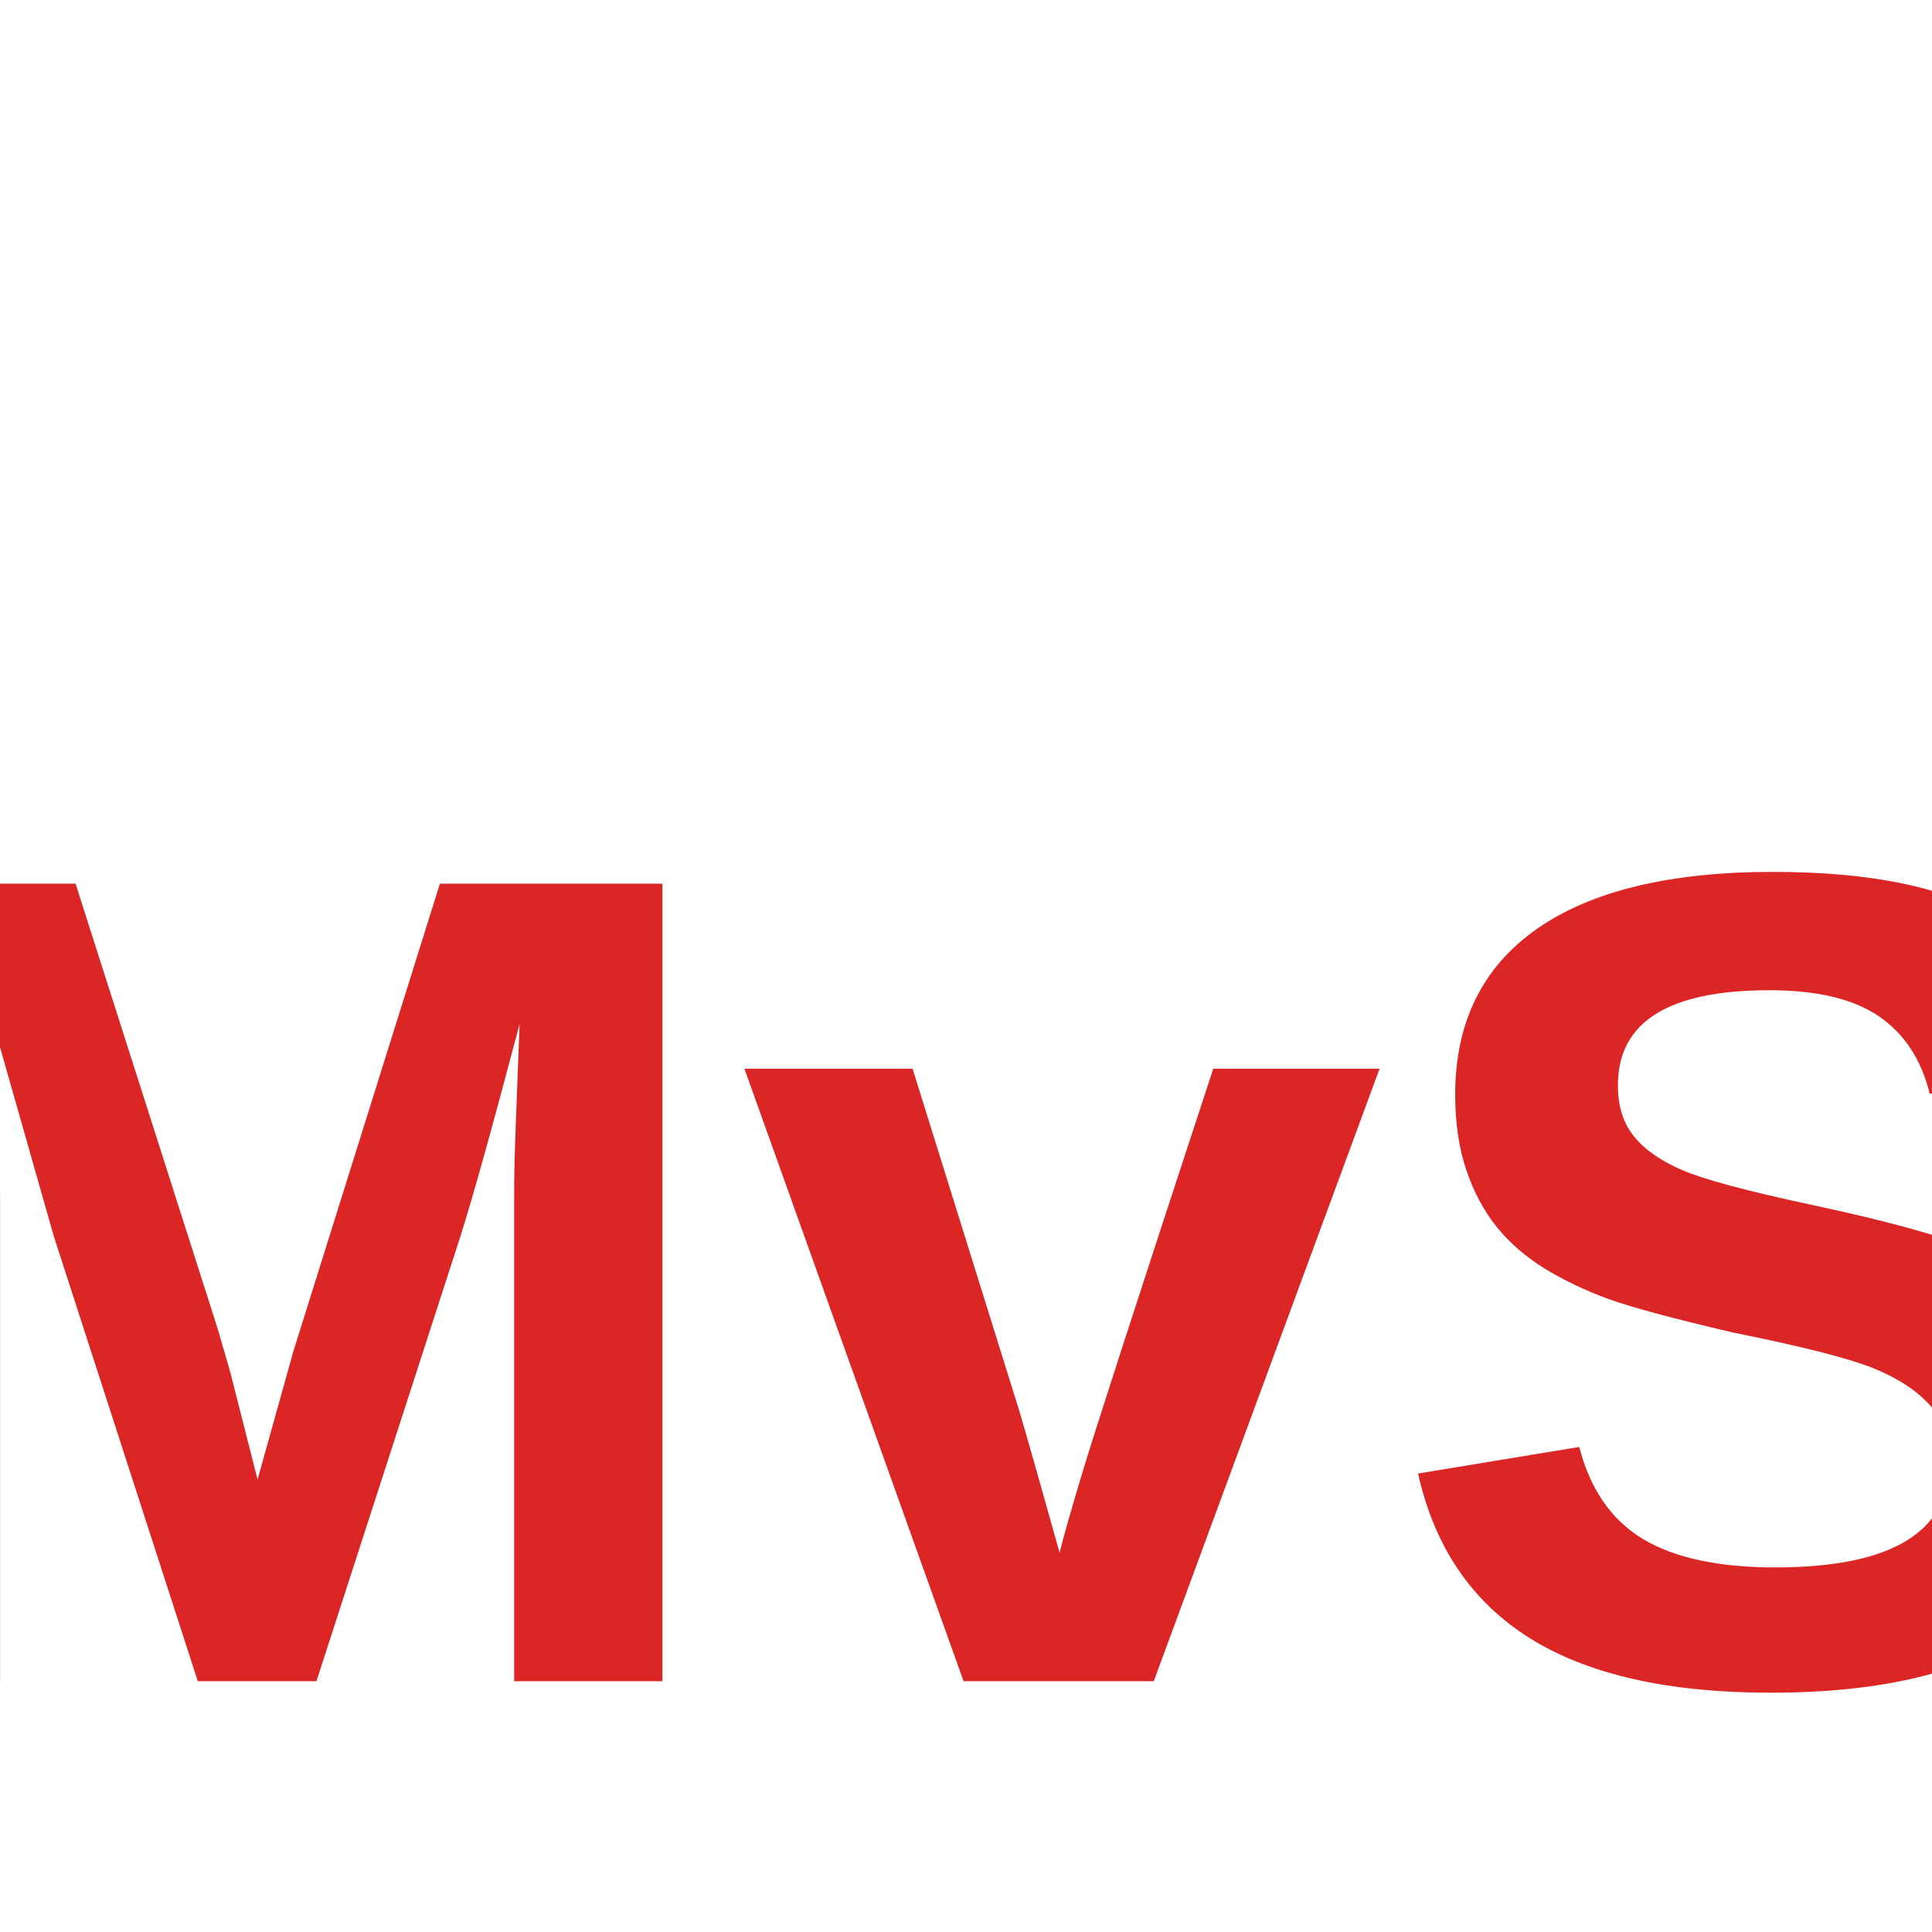
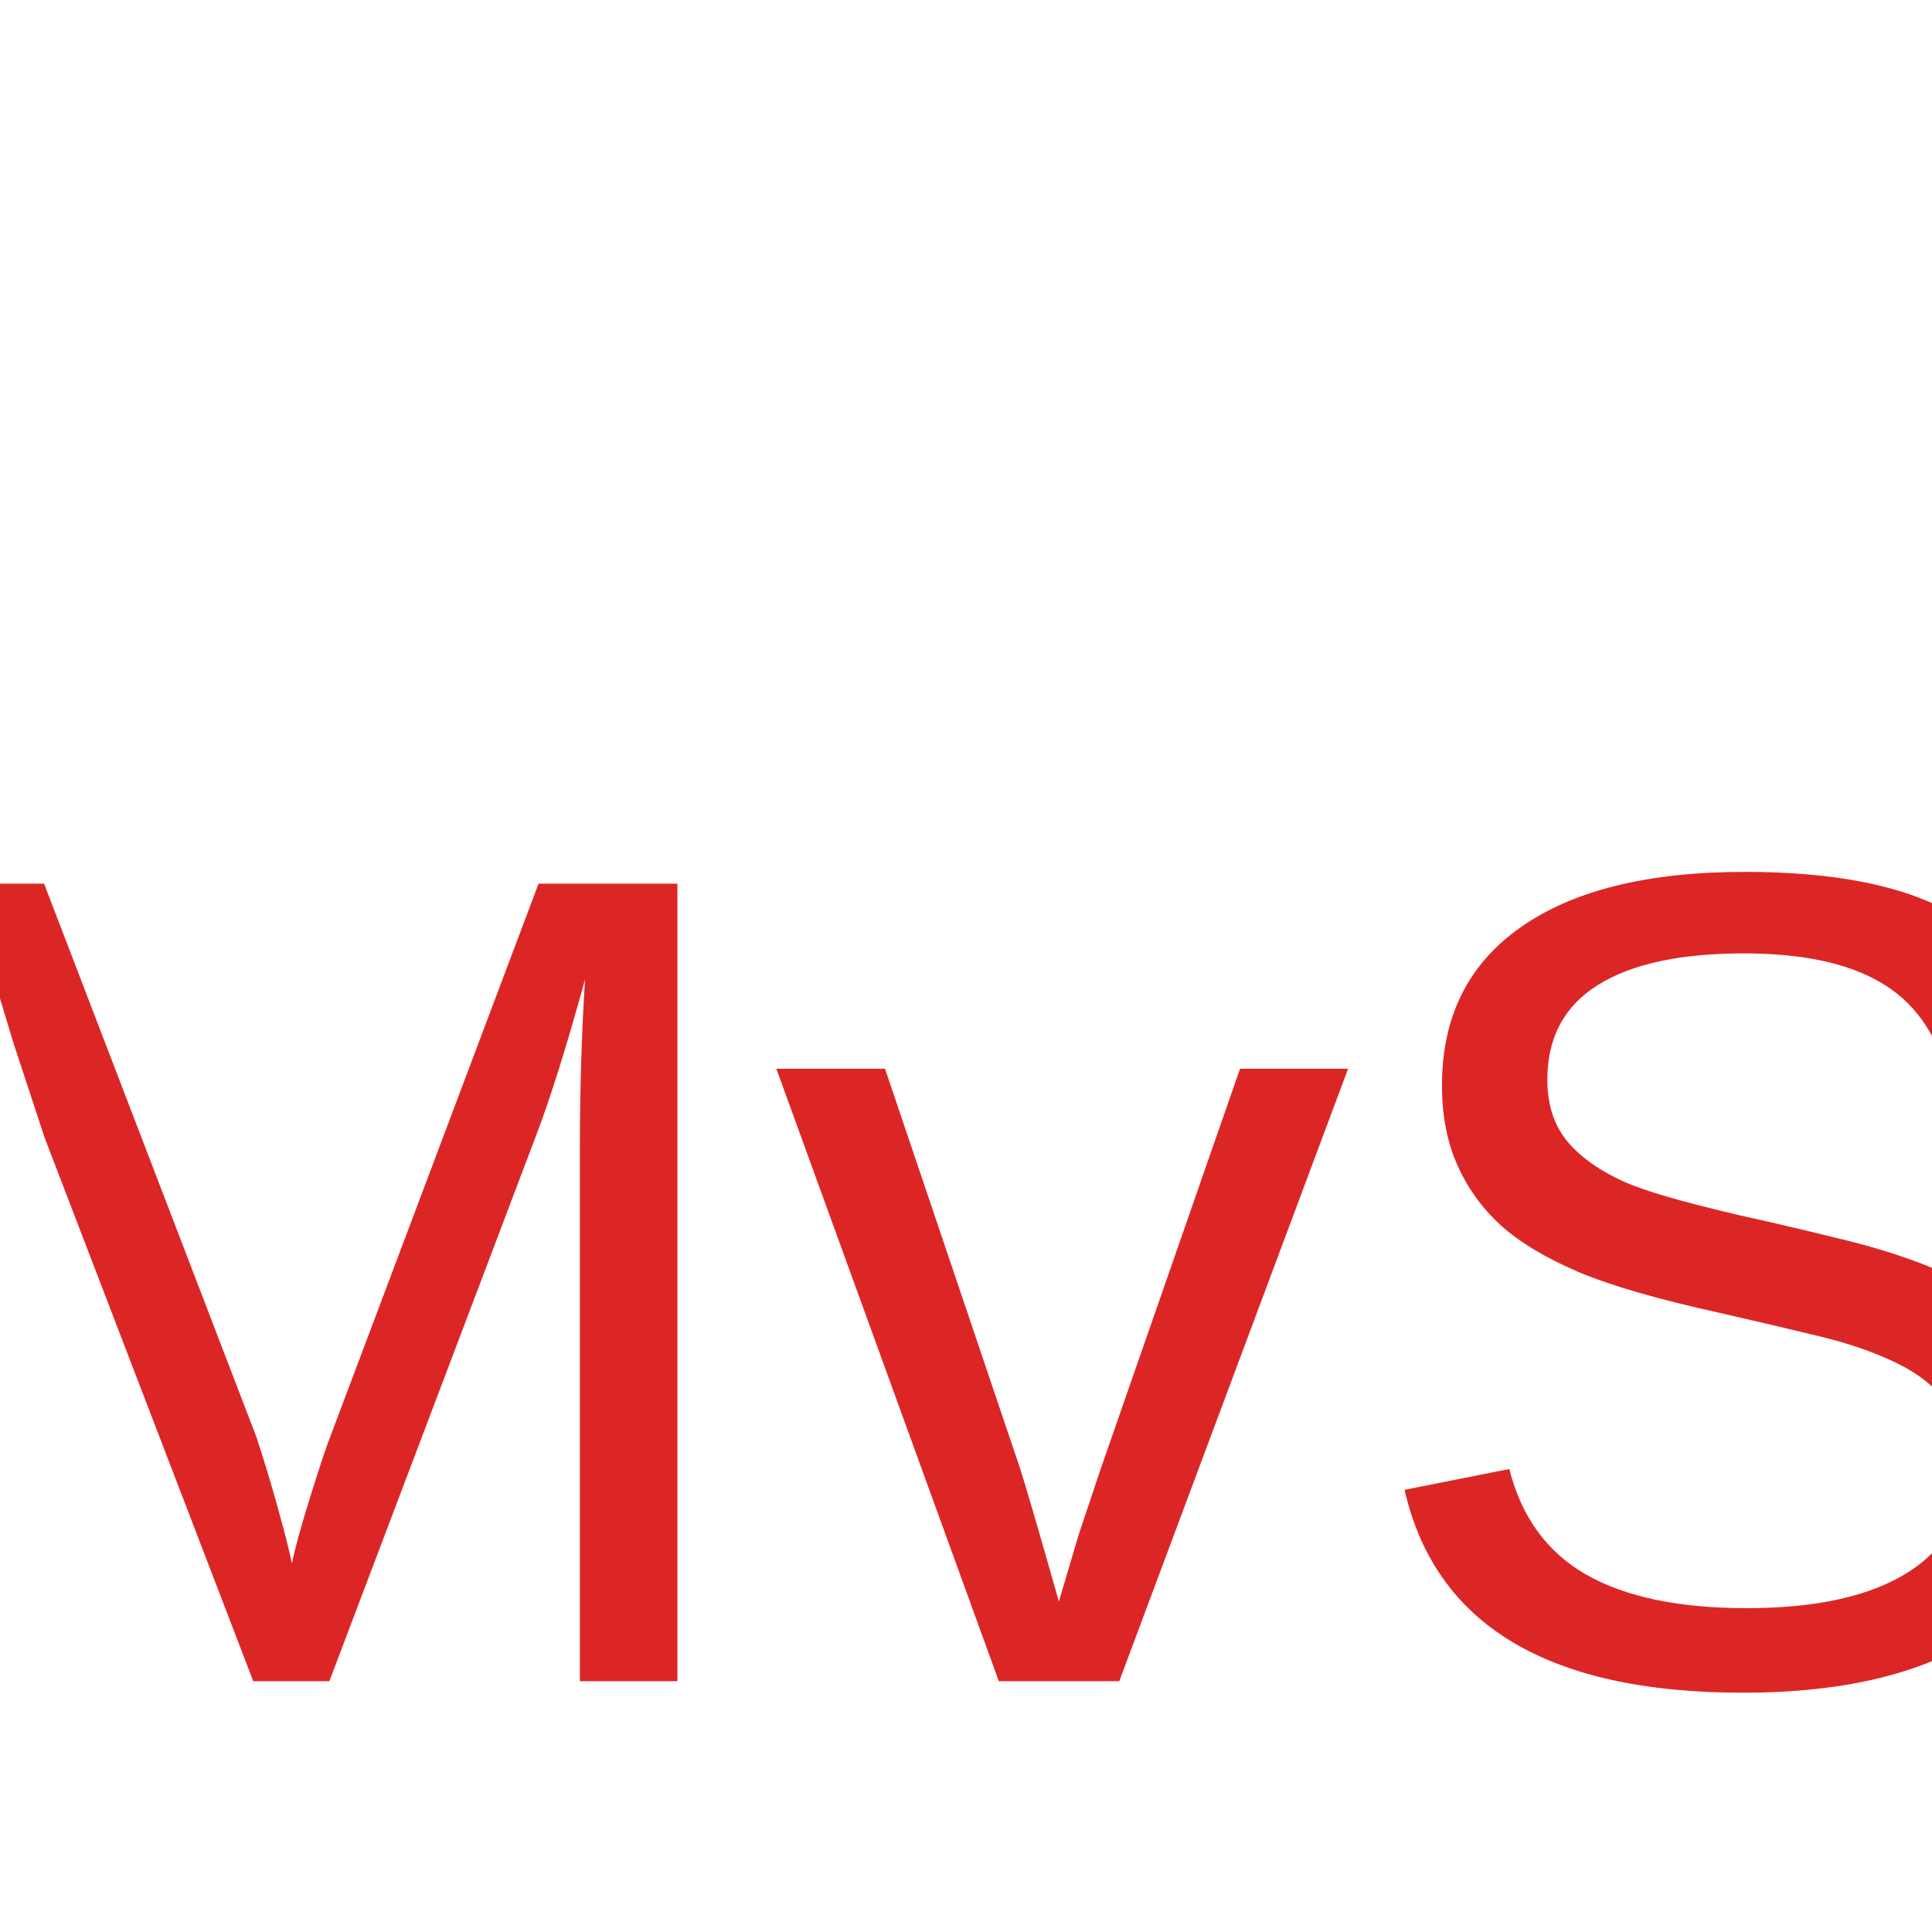
<svg xmlns="http://www.w3.org/2000/svg" viewBox="0 0 100 100">
  <rect width="100" height="100" fill="#ffffff" />
-   <text x="50" y="70" font-family="Arial, sans-serif" font-size="60" font-weight="bold" fill="#dc2626" text-anchor="middle" dominant-baseline="middle">
+   <text x="50" y="70" font-family="Arial, sans-serif" font-size="60" font-weight="normal" fill="#dc2626" text-anchor="middle" dominant-baseline="middle">
    MvS
  </text>
</svg>
